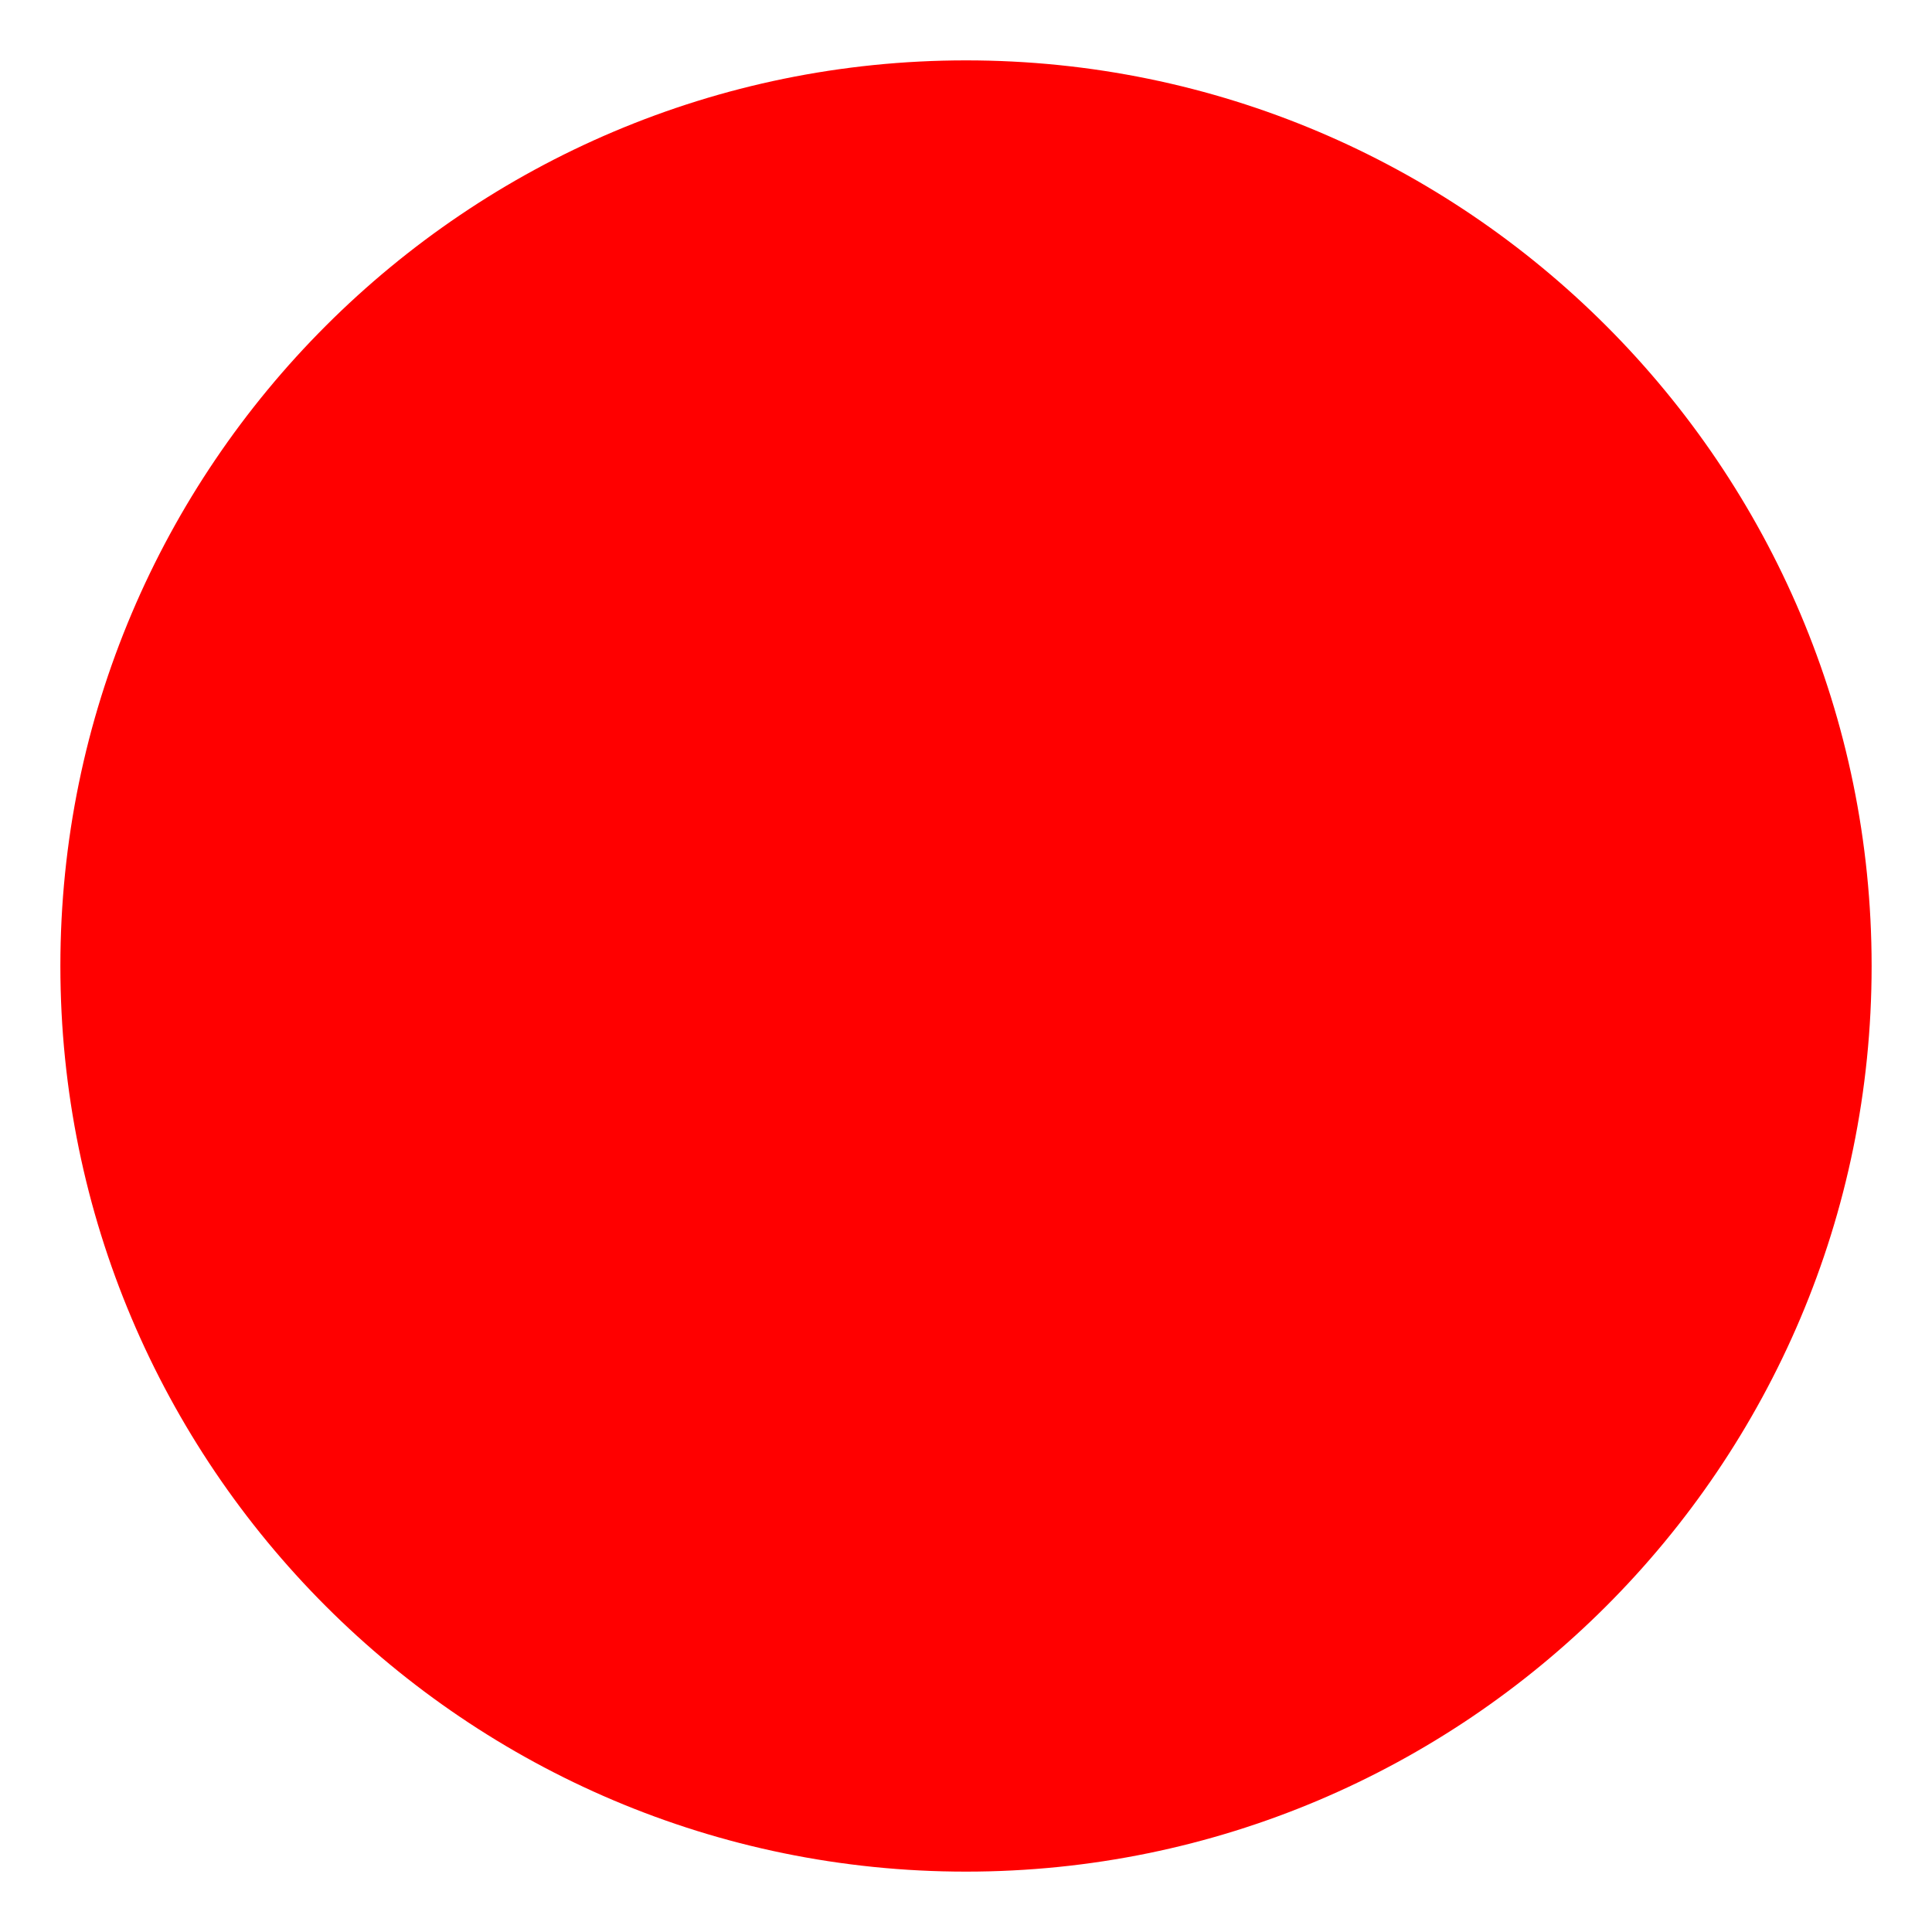
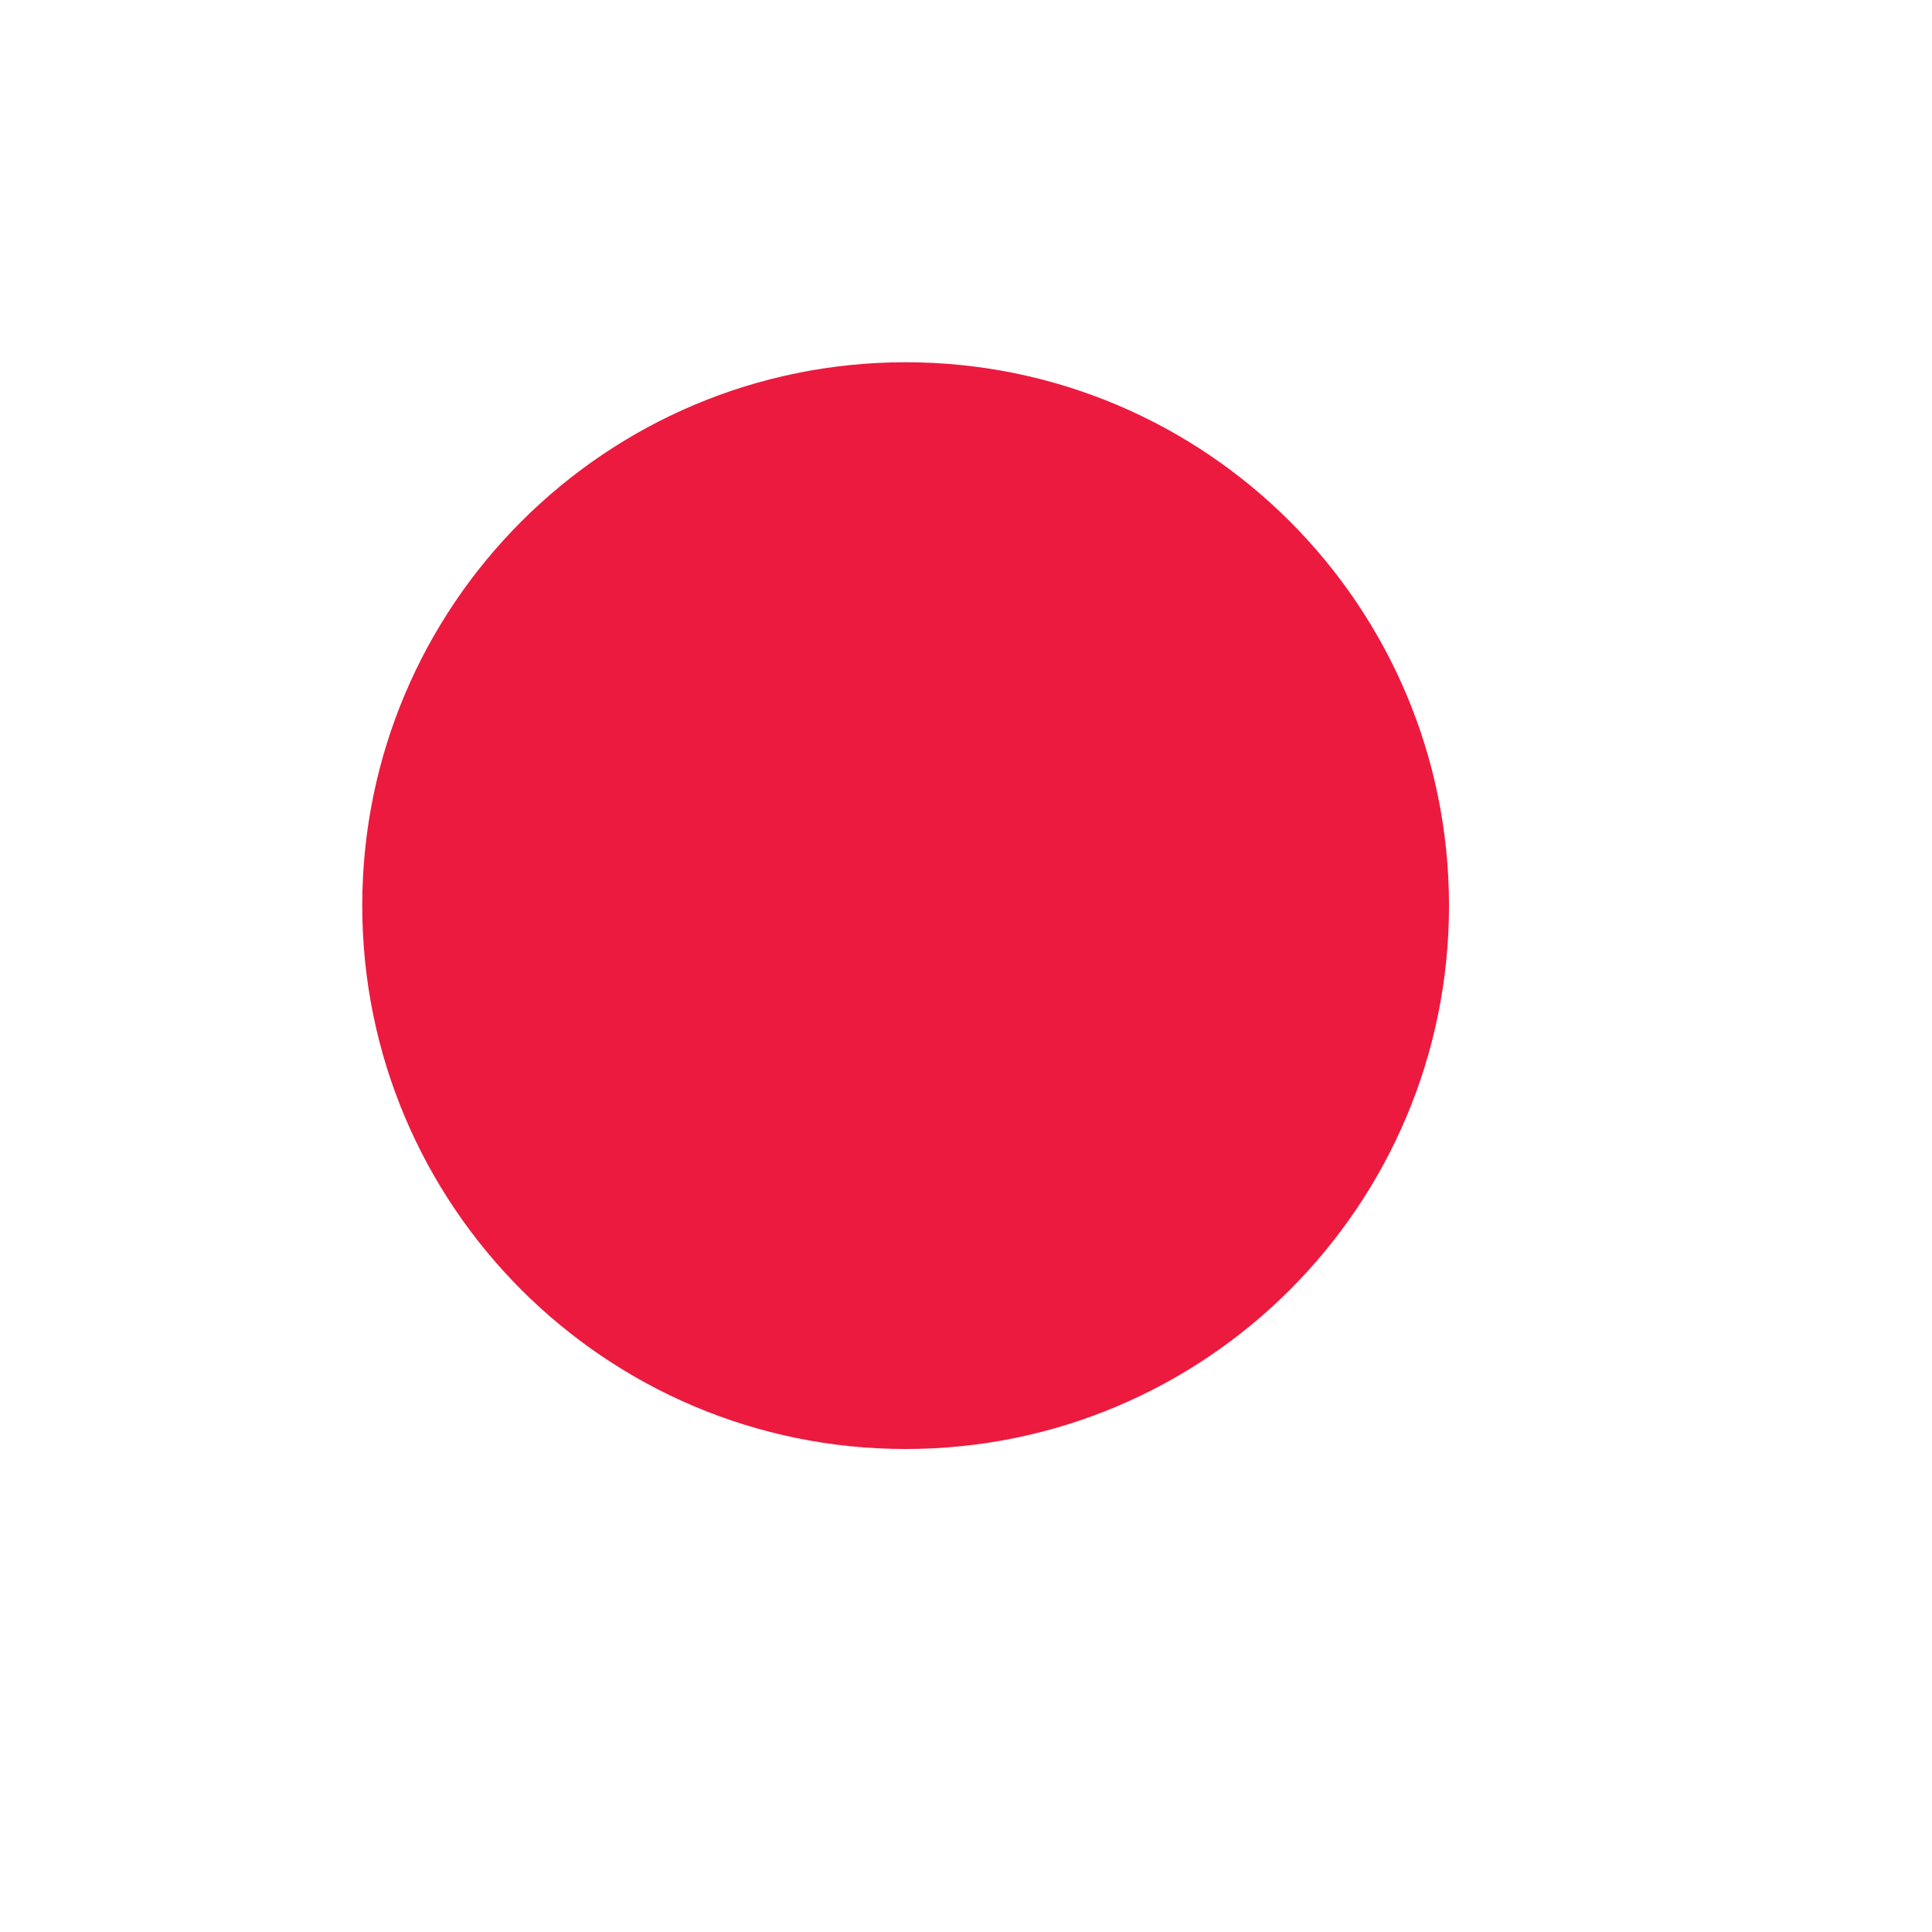
- <svg xmlns="http://www.w3.org/2000/svg" t="1621129290668" class="icon" viewBox="0 0 1024 1024" version="1.1" p-id="28836" width="200" height="200">
+ <svg xmlns="http://www.w3.org/2000/svg" t="1633684153895" class="icon" viewBox="0 0 1024 1024" version="1.1" p-id="2621" width="200" height="200">
  <defs>
    <style type="text/css" />
  </defs>
-   <path d="M32 512C32 246.903 247.443 32 512 32 777.097 32 992 247.443 992 512 992 777.097 776.557 992 512 992 246.903 992 32 776.557 32 512Z" fill="#ff0000" p-id="28837" />
+   <path d="M480 480m-288 0a4.5 4.5 0 1 0 576 0 4.5 4.5 0 1 0-576 0Z" fill="#EC1A3E" p-id="2622" />
</svg>
